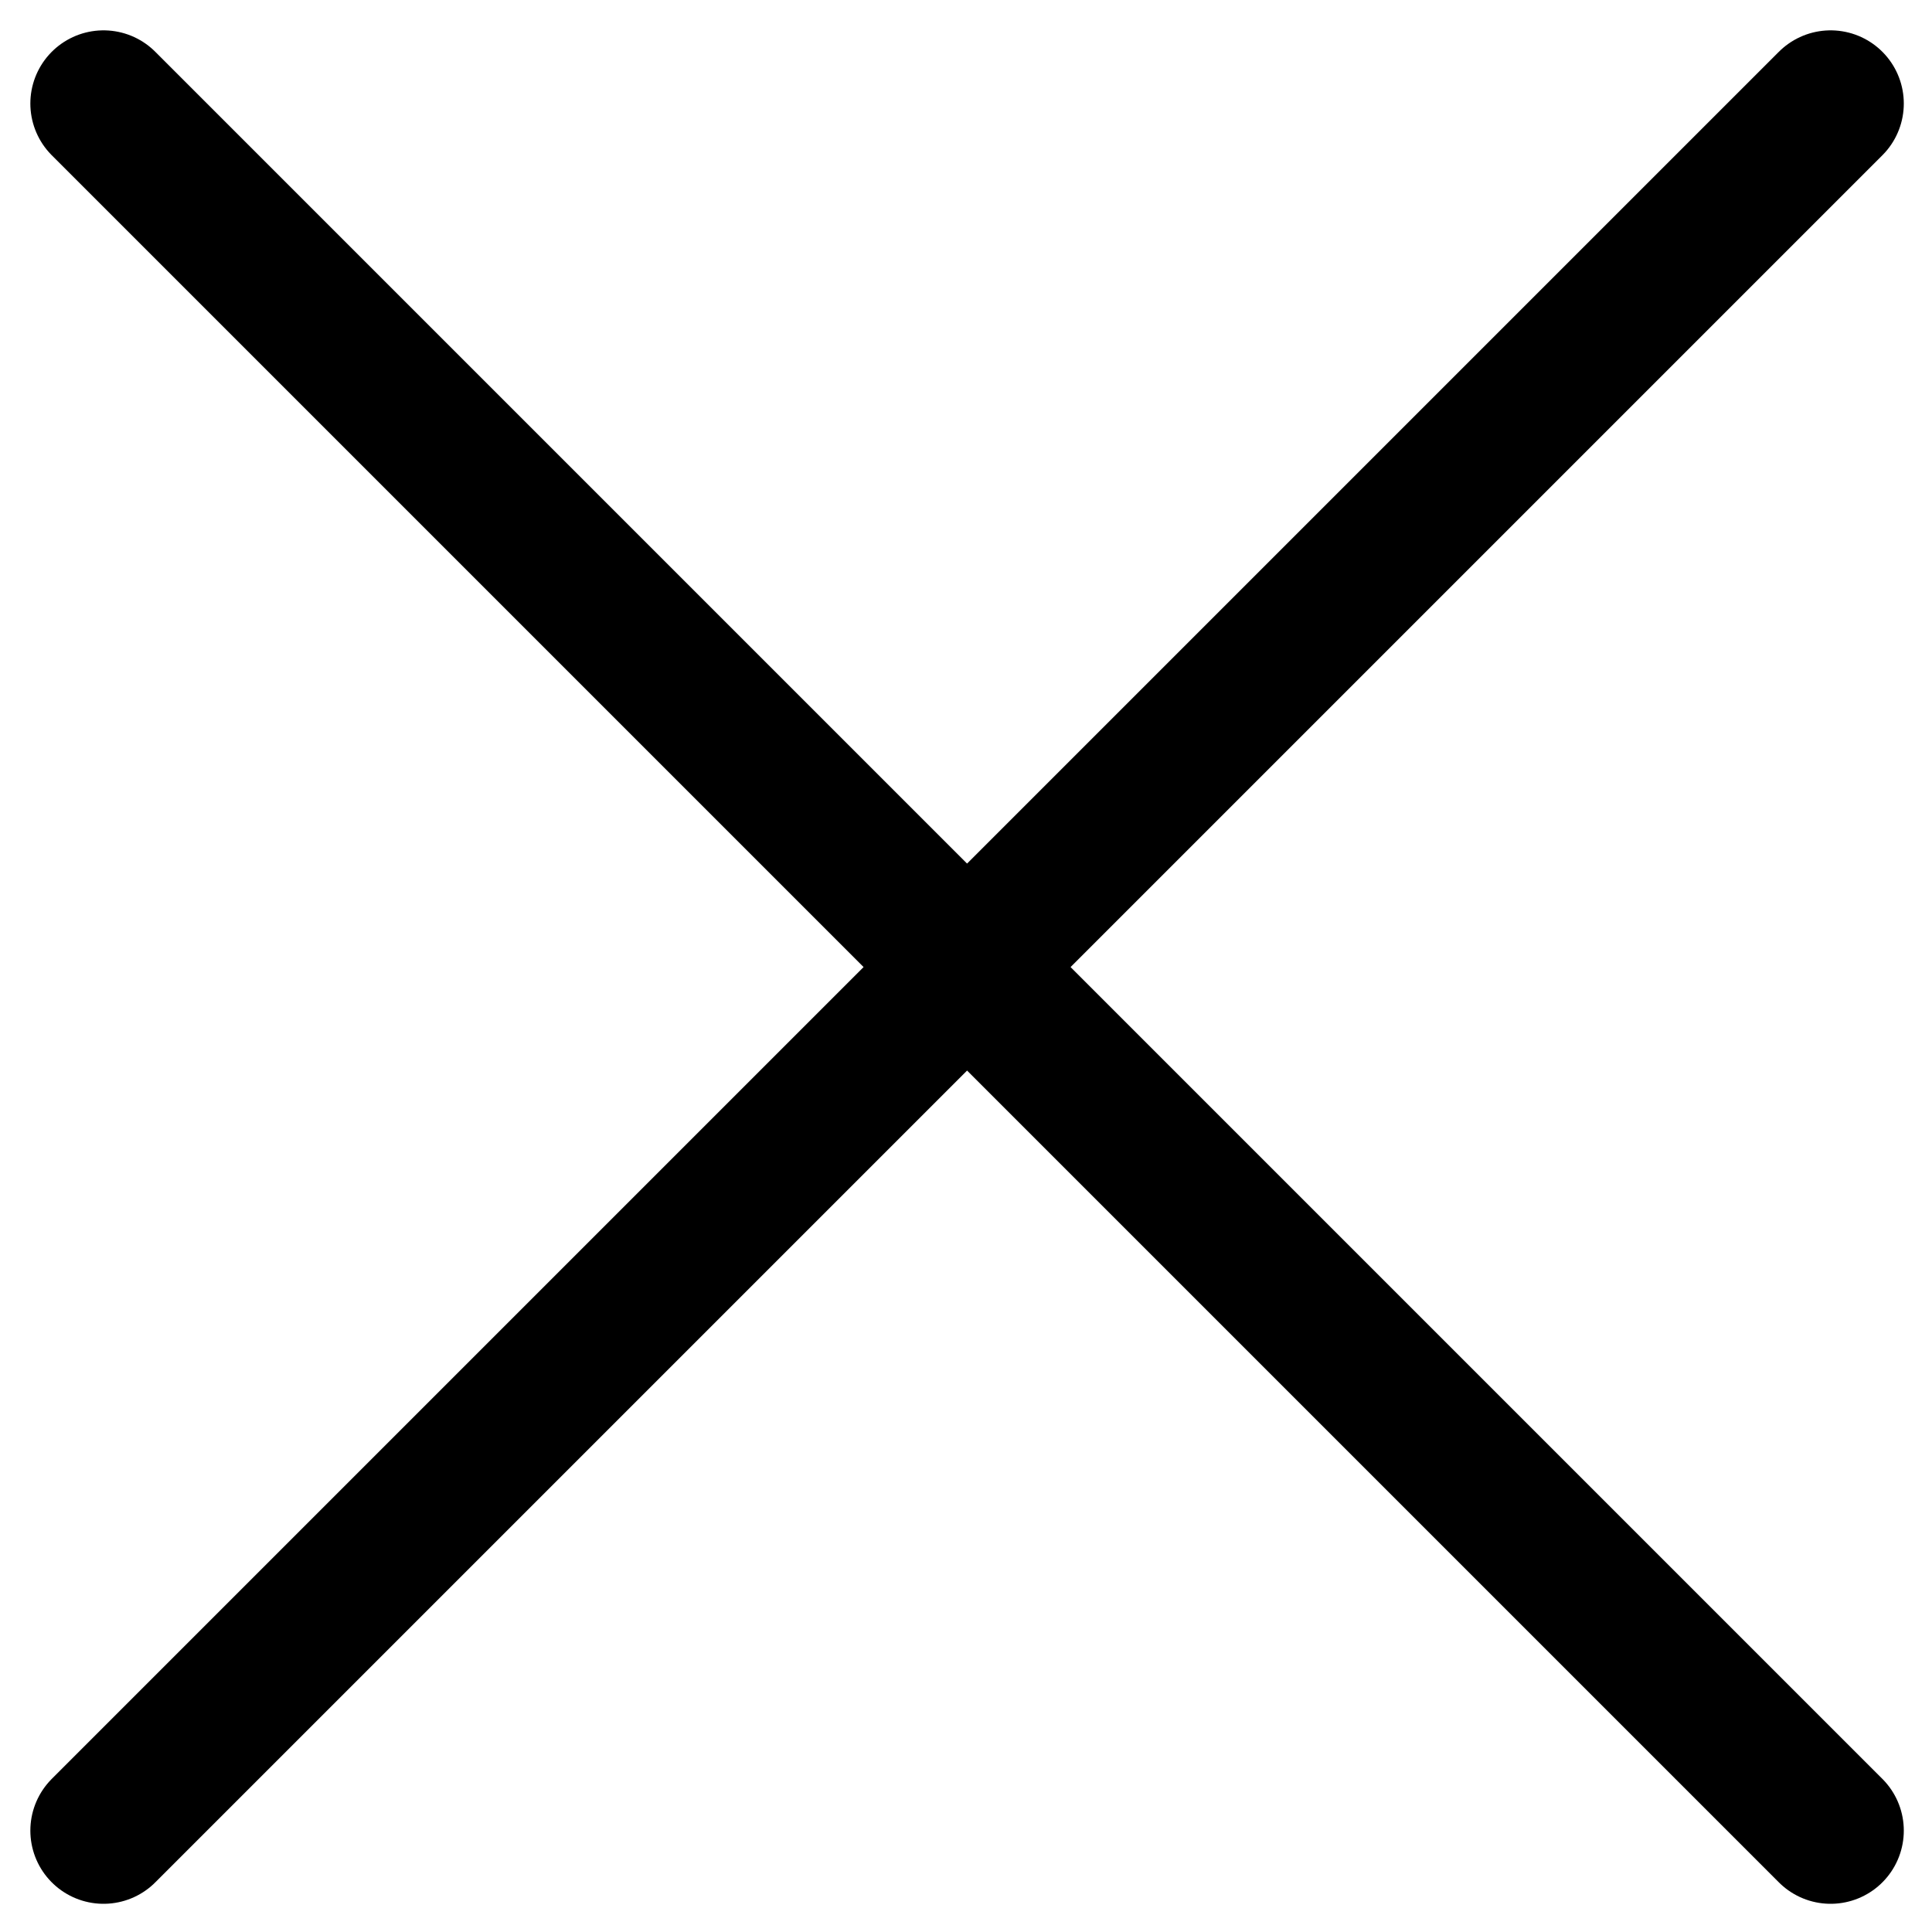
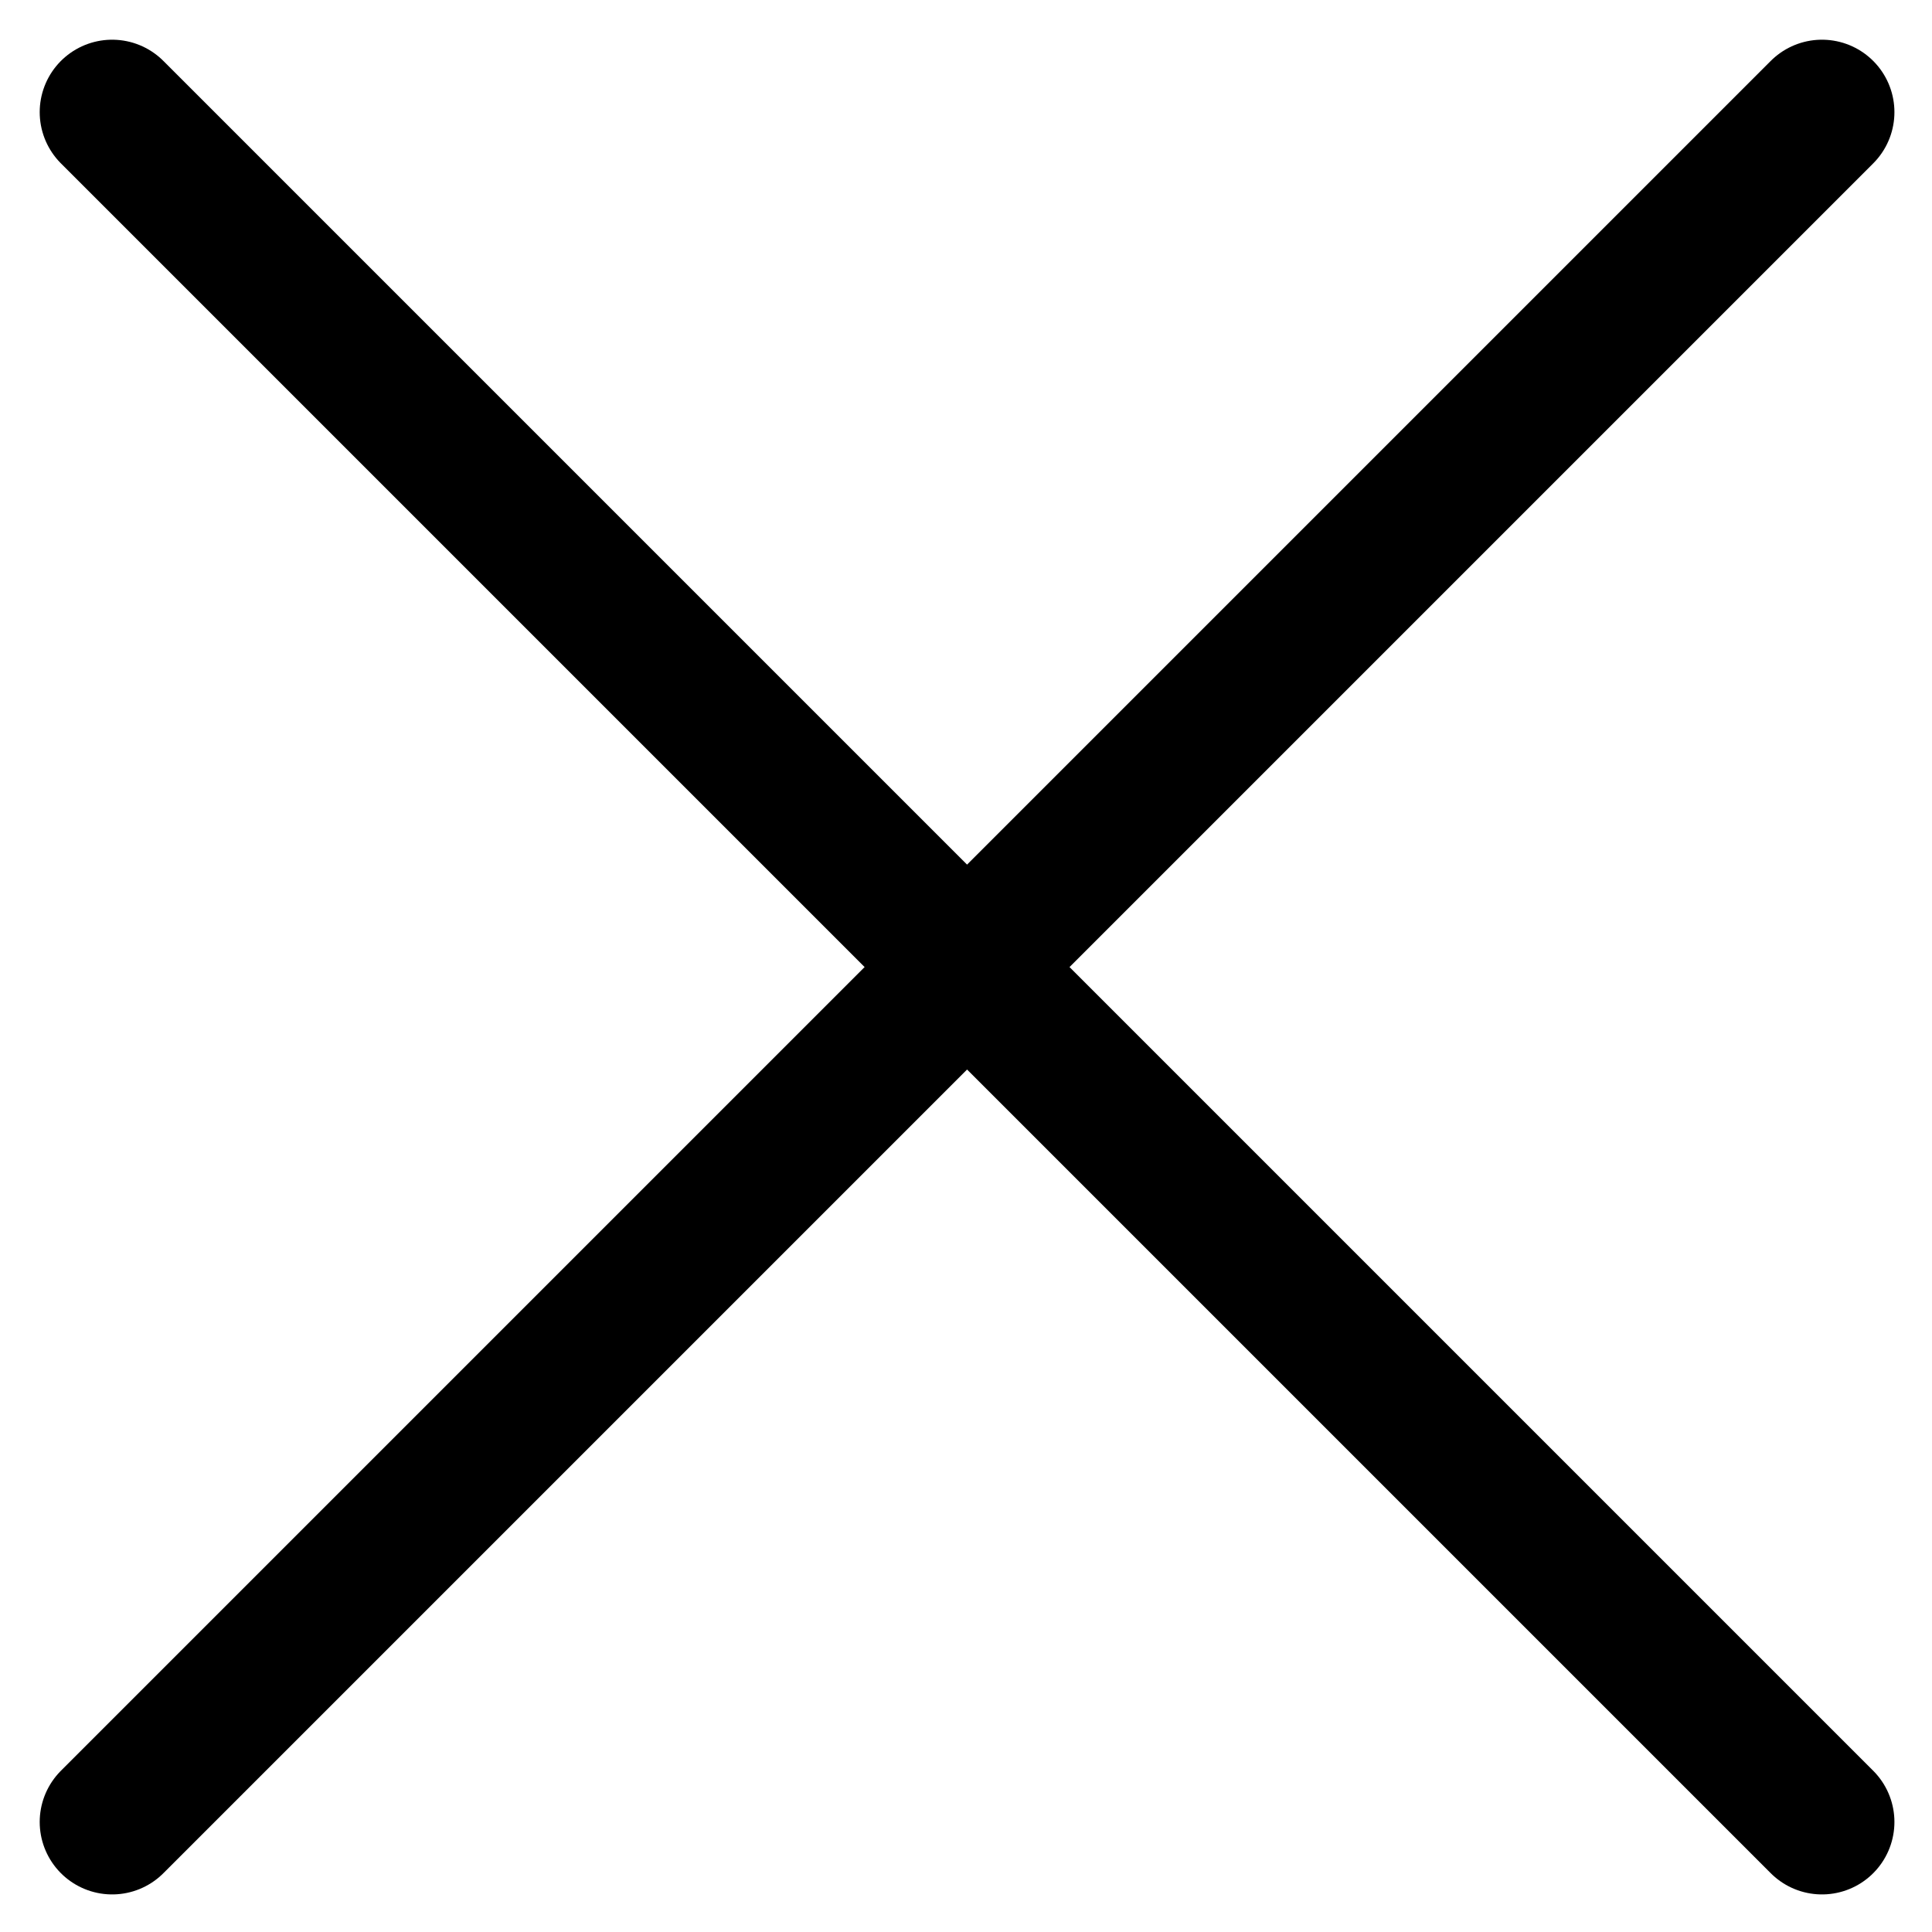
- <svg xmlns="http://www.w3.org/2000/svg" version="1.1" x="0px" y="0px" viewBox="0 0 19.8 19.8" style="enable-background:new 0 0 19.8 19.8;">
+ <svg xmlns="http://www.w3.org/2000/svg" version="1.1" x="0px" y="0px" viewBox="0 0 20 20">
  <style type="text/css">
	.st0{fill:none;stroke:#000000;stroke-width:1.5;stroke-linecap:round;}
</style>
  <g id="X" transform="translate(1.061 1.061)">
-     <line id="Linie_55" class="st0" x1="17.7" y1="0" x2="0" y2="17.7" />
-     <line id="Linie_56" class="st0" x1="17.7" y1="17.7" x2="0" y2="0" />
+     <line class="st0" x1="17.8" y1="0.1" x2="0.1" y2="17.8" />
+     <line class="st0" x1="17.8" y1="17.8" x2="0.1" y2="0.1" />
  </g>
</svg>
